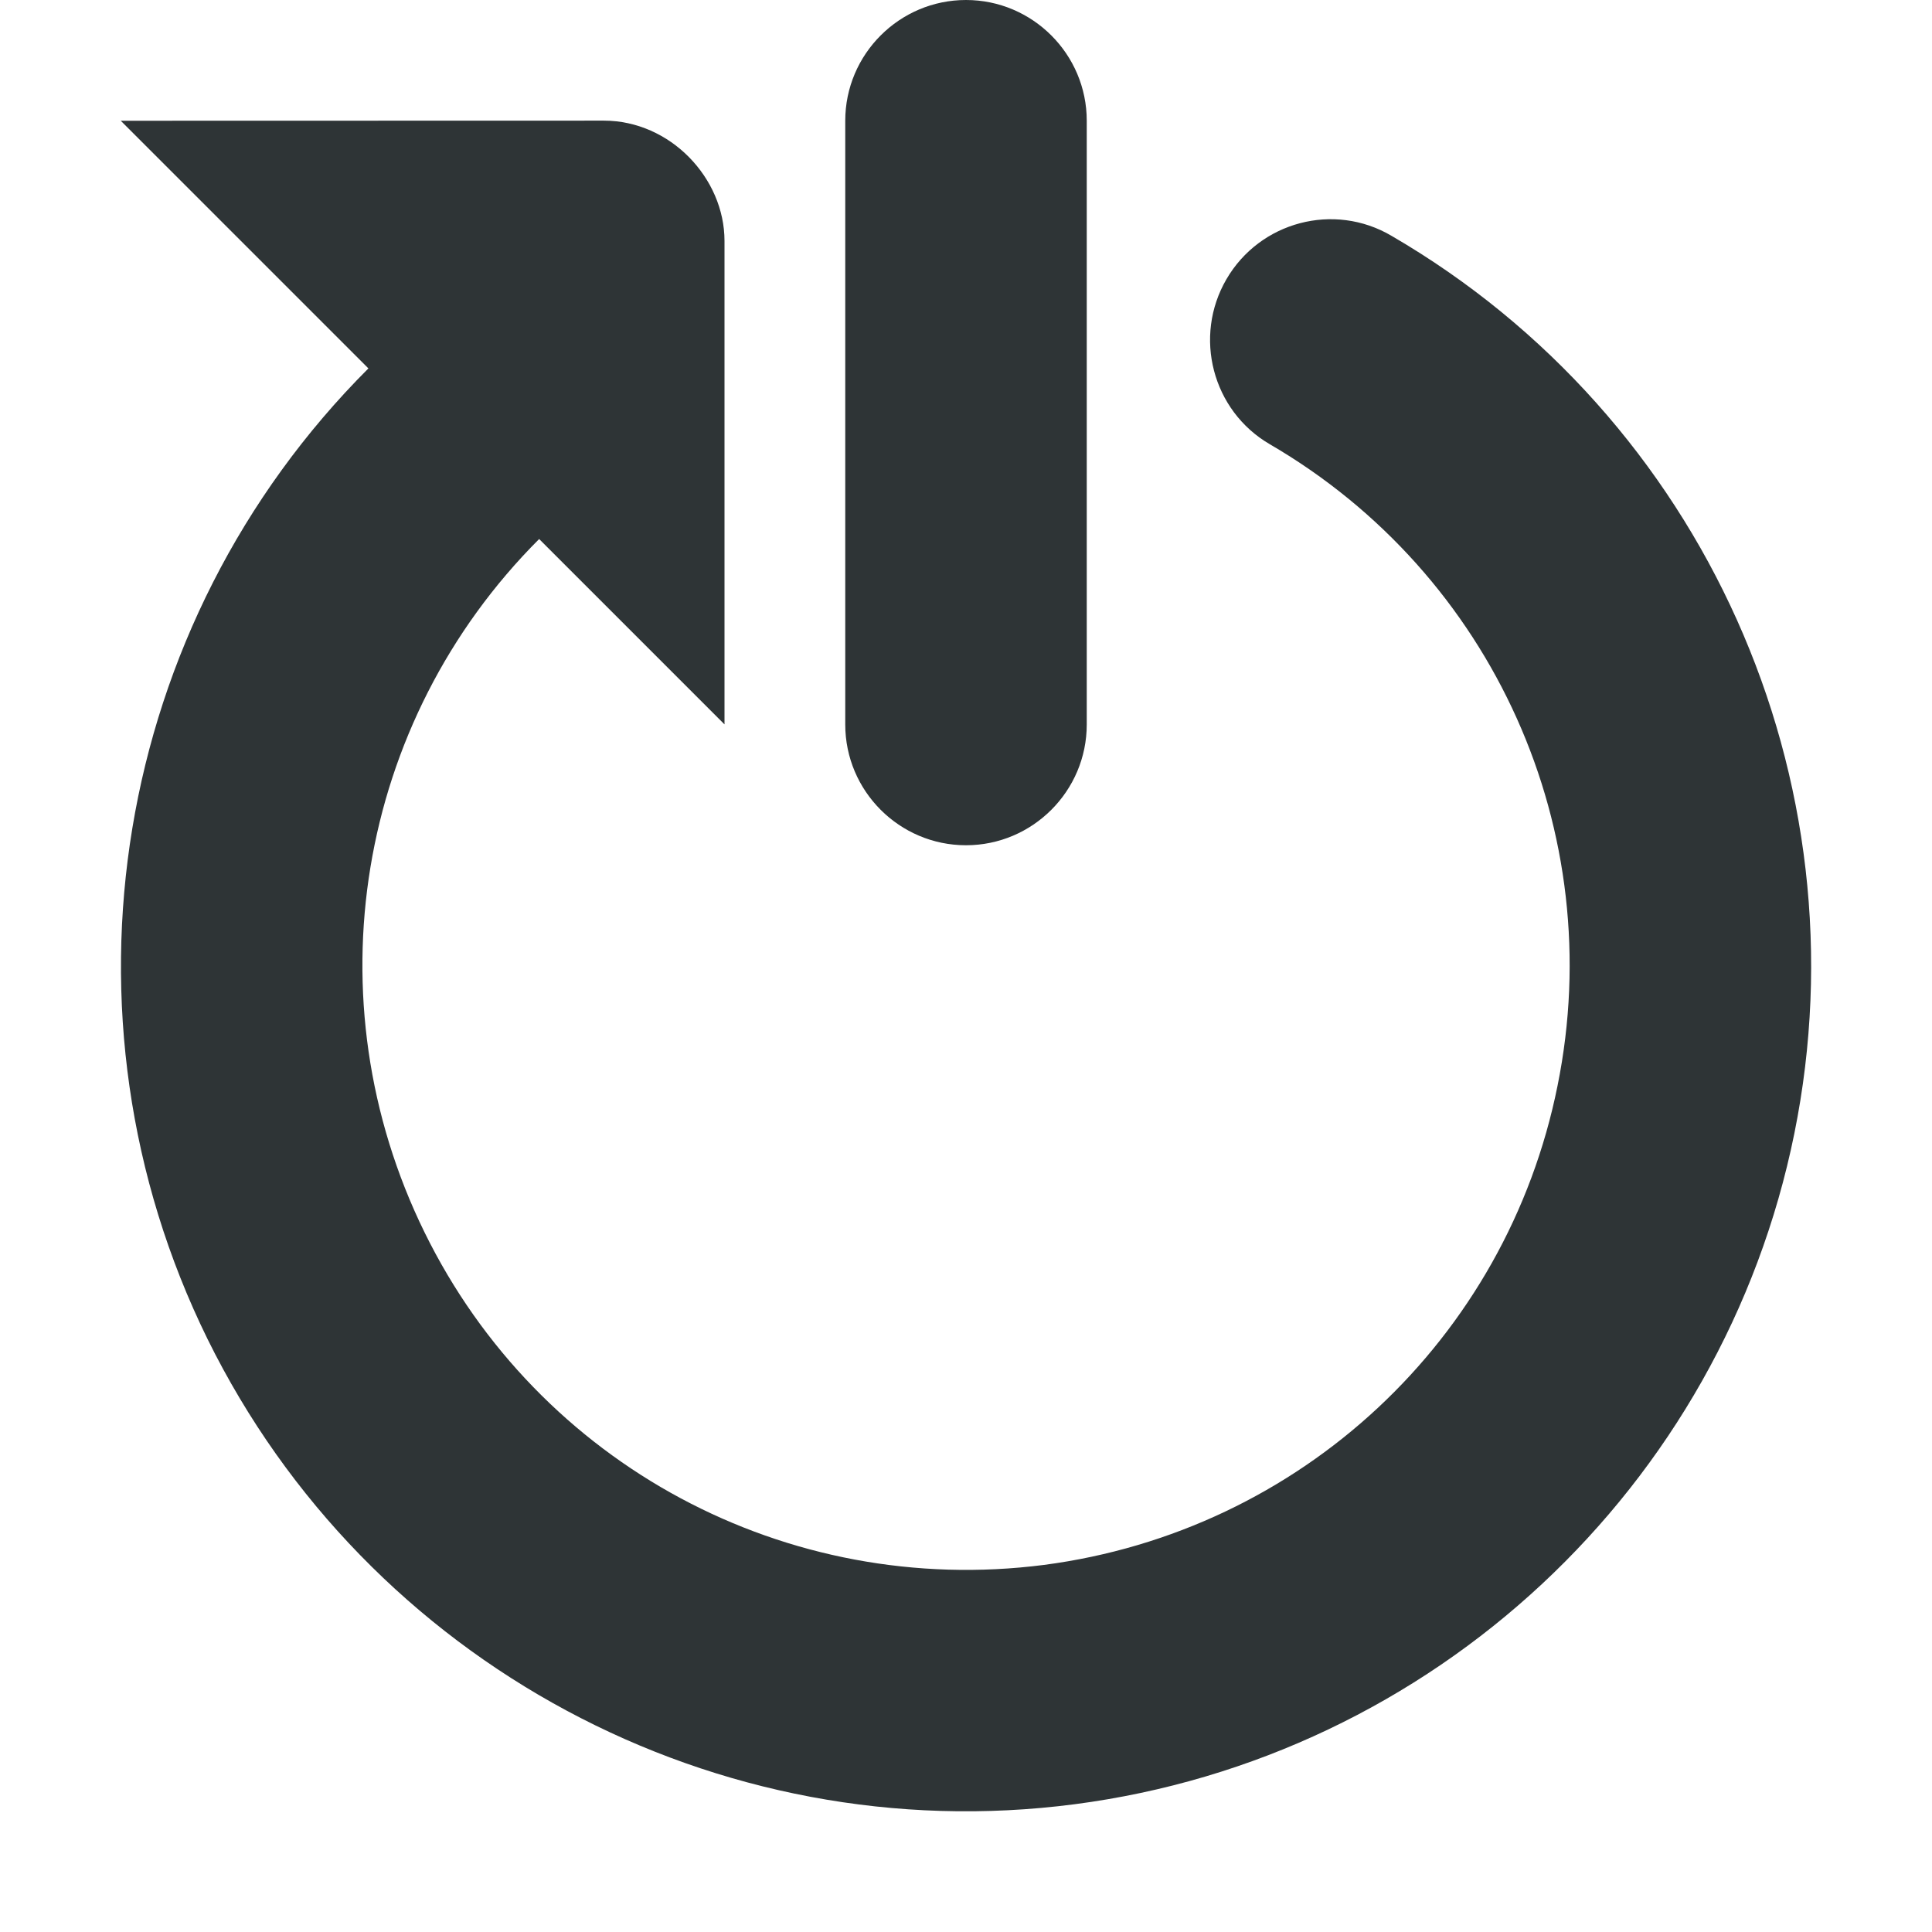
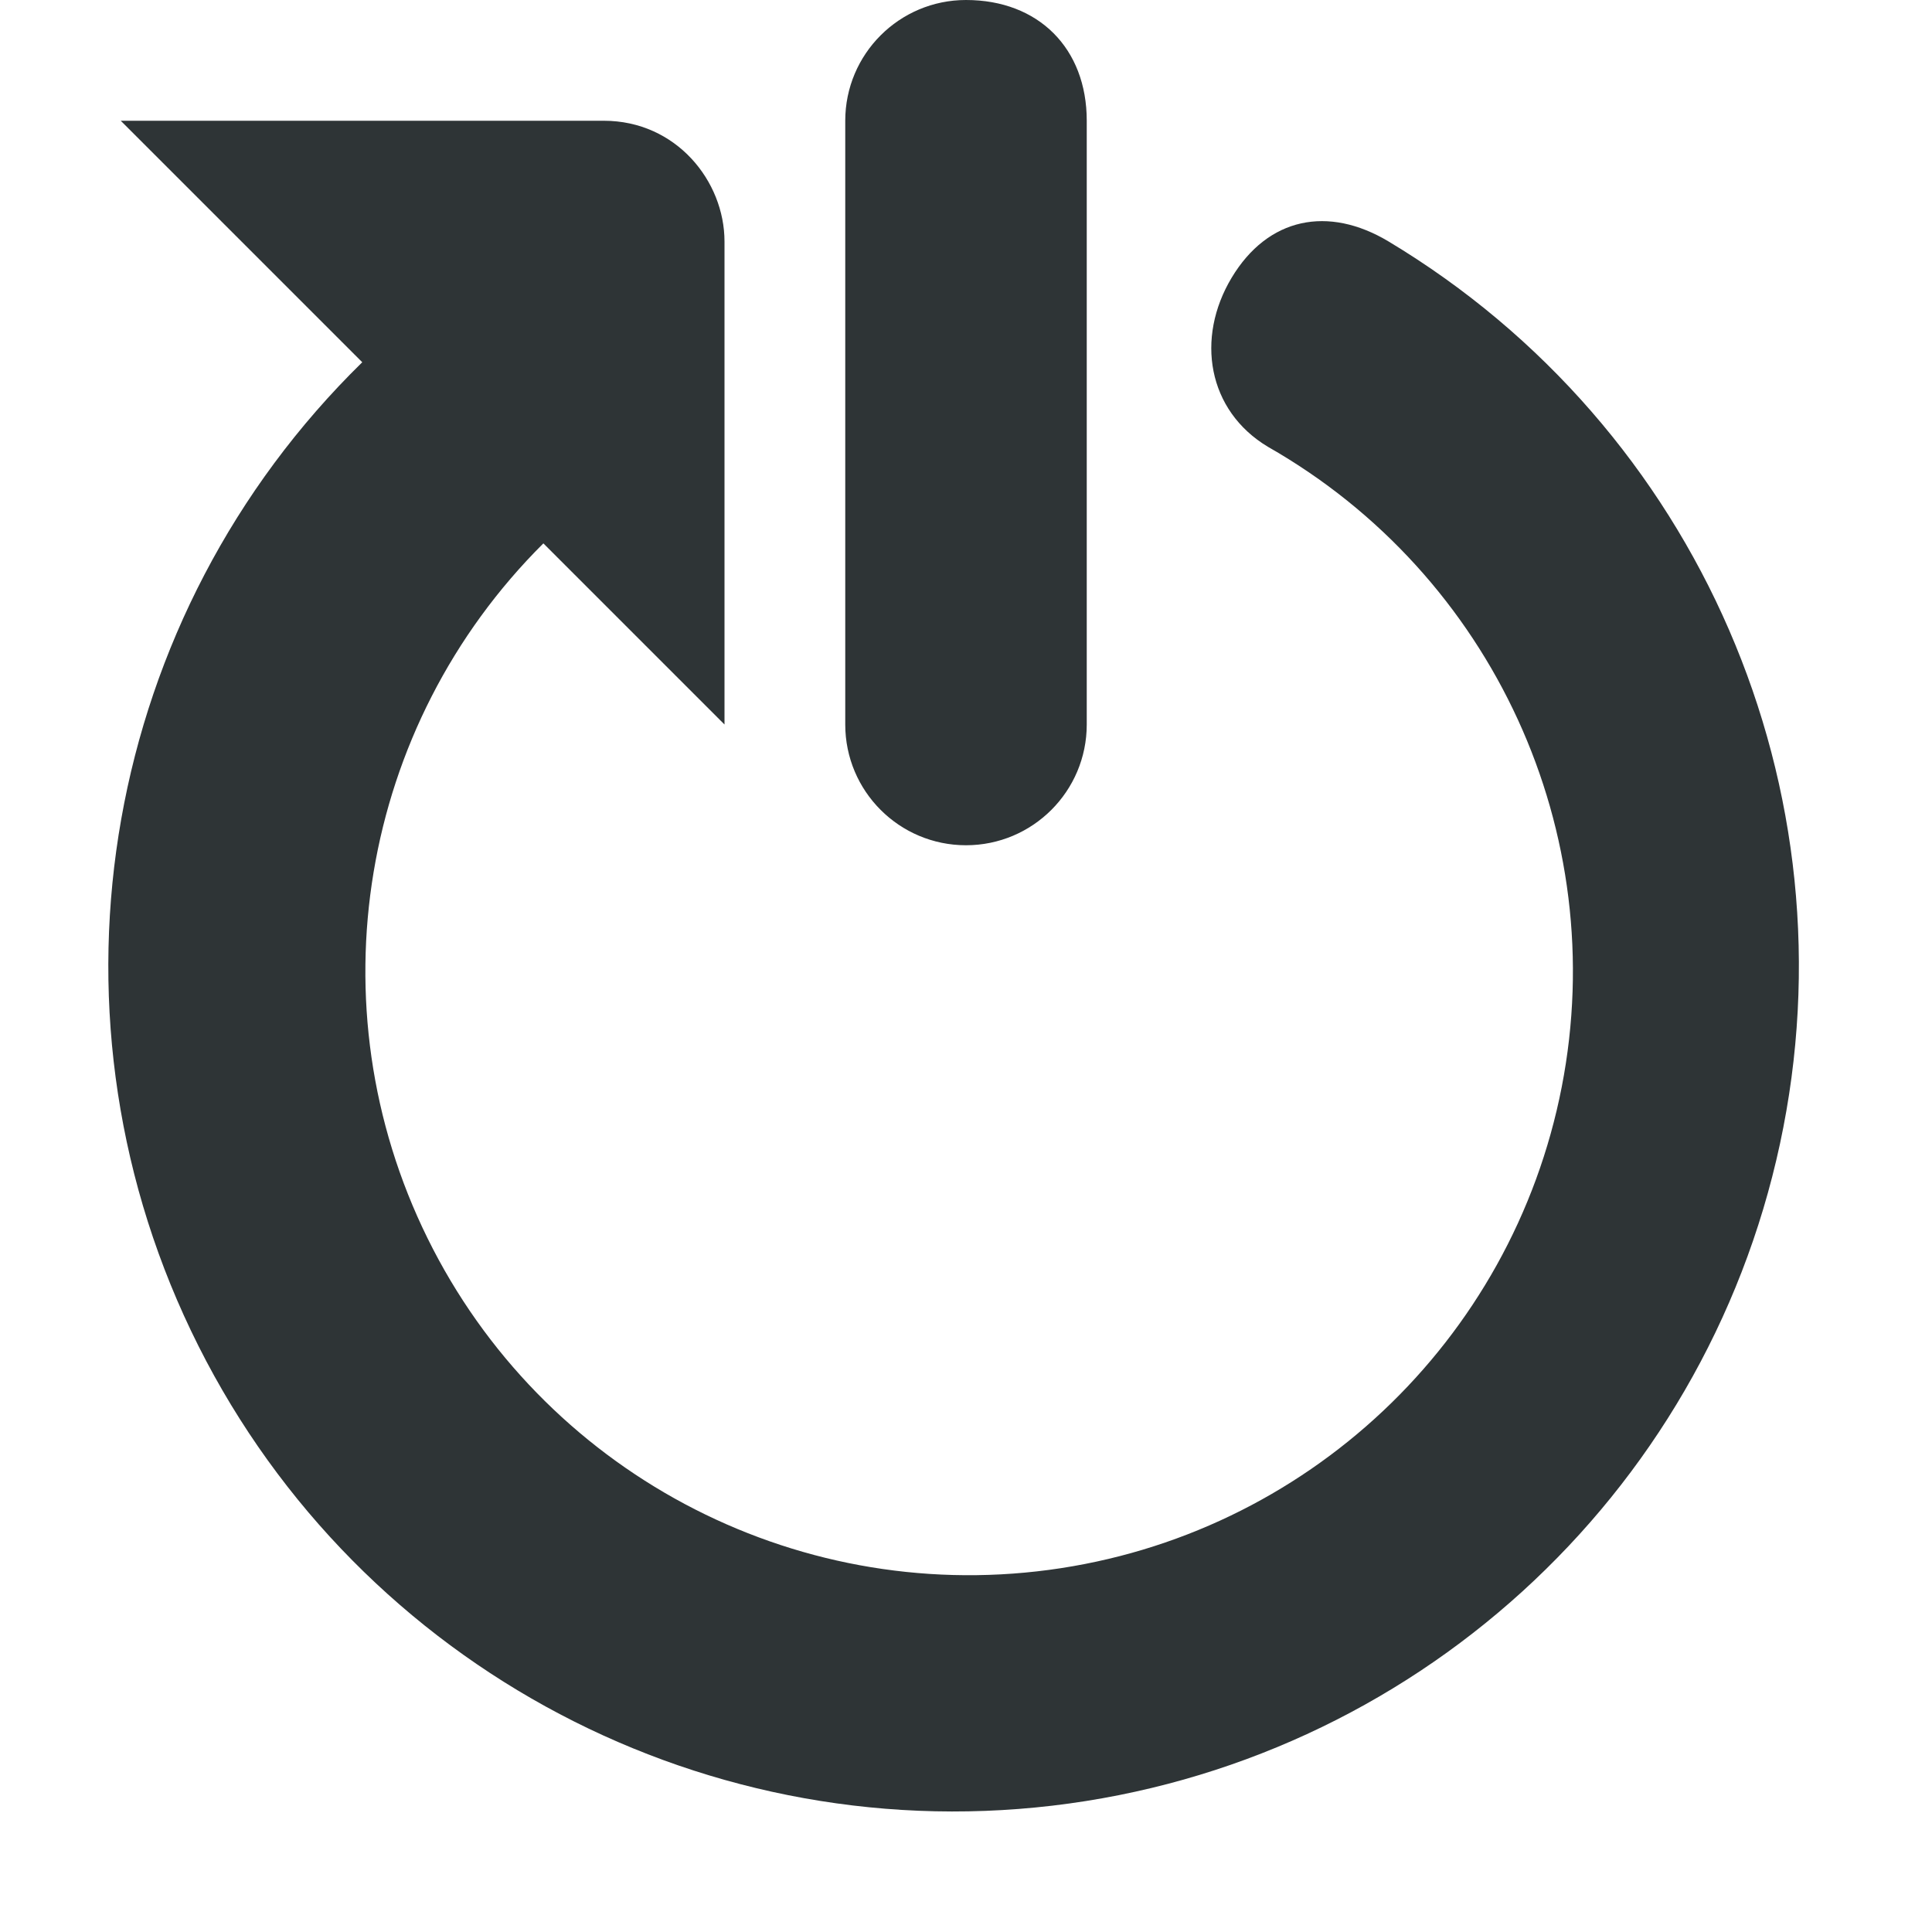
- <svg xmlns="http://www.w3.org/2000/svg" width="800px" height="800px" viewBox="0 0 16 16">
-   <path d="m 8 0 c -0.551 0 -1 0.449 -1 1 v 5 c 0 0.551 0.449 1 1 1 s 1 -0.449 1 -1 v -5 c 0 -0.551 -0.449 -1 -1 -1 z m -7 1 l 2.051 2.051 c -2.117 2.117 -2.652 5.355 -1.332 8.039 c 1.324 2.684 4.215 4.238 7.18 3.852 c 2.969 -0.387 5.367 -2.625 5.961 -5.555 c 0.594 -2.934 -0.75 -5.93 -3.336 -7.434 c -0.477 -0.281 -1.09 -0.117 -1.367 0.359 s -0.117 1.09 0.359 1.367 c 1.852 1.078 2.809 3.207 2.383 5.312 c -0.422 2.102 -2.129 3.691 -4.254 3.969 c -2.129 0.273 -4.184 -0.828 -5.129 -2.754 s -0.566 -4.227 0.949 -5.742 l 1.535 1.535 v -4.004 c 0 -0.52 -0.449 -0.996 -1 -0.996 z m 0 0" fill="#2e3436" />
+ <svg xmlns="http://www.w3.org/2000/svg" width="800" height="800" viewBox="0 0 16 16">
+   <path fill="#2e3436" d="M8 0a1 1 0 0 0-1 1v5a1 1 0 0 0 2 0V1c0-.6-.4-1-1-1zM1 1l2 2a7 7 0 1 0 8.5-1c-.5-.3-1-.2-1.3.3s-.2 1.1.3 1.4a5 5 0 1 1-6 .8L6 6V2c0-.5-.4-1-1-1zm0 0" />
</svg>
